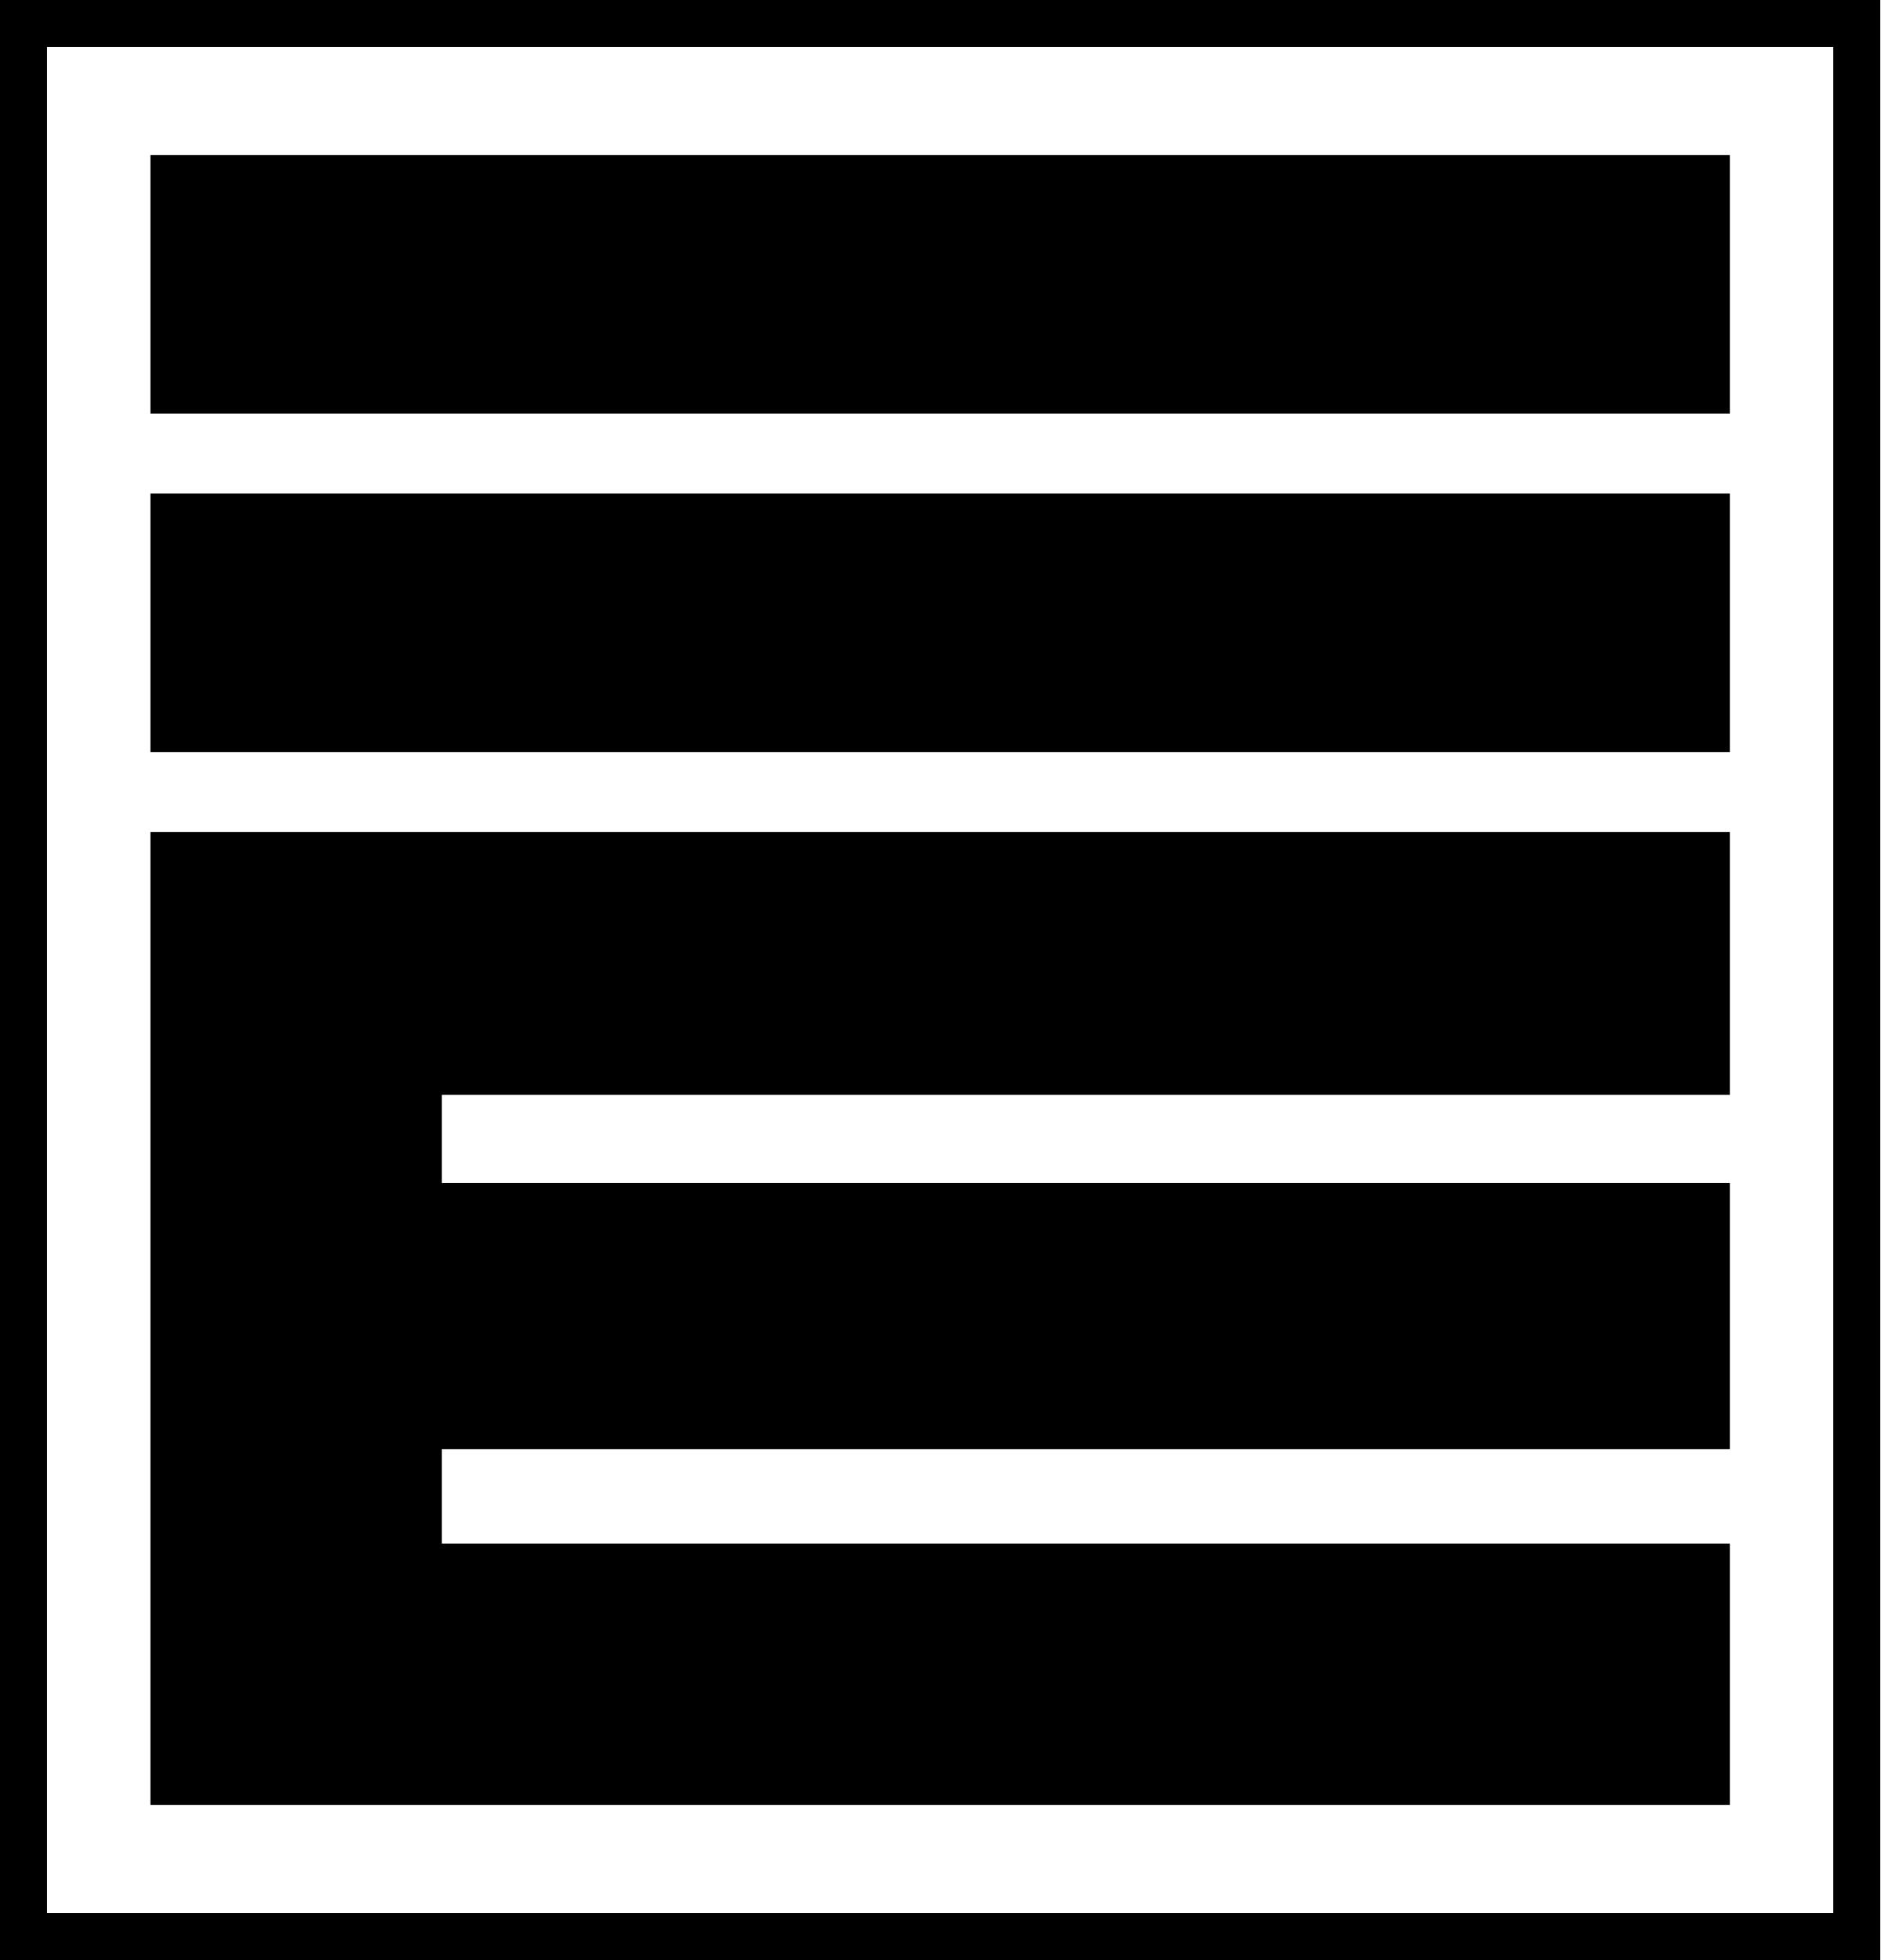
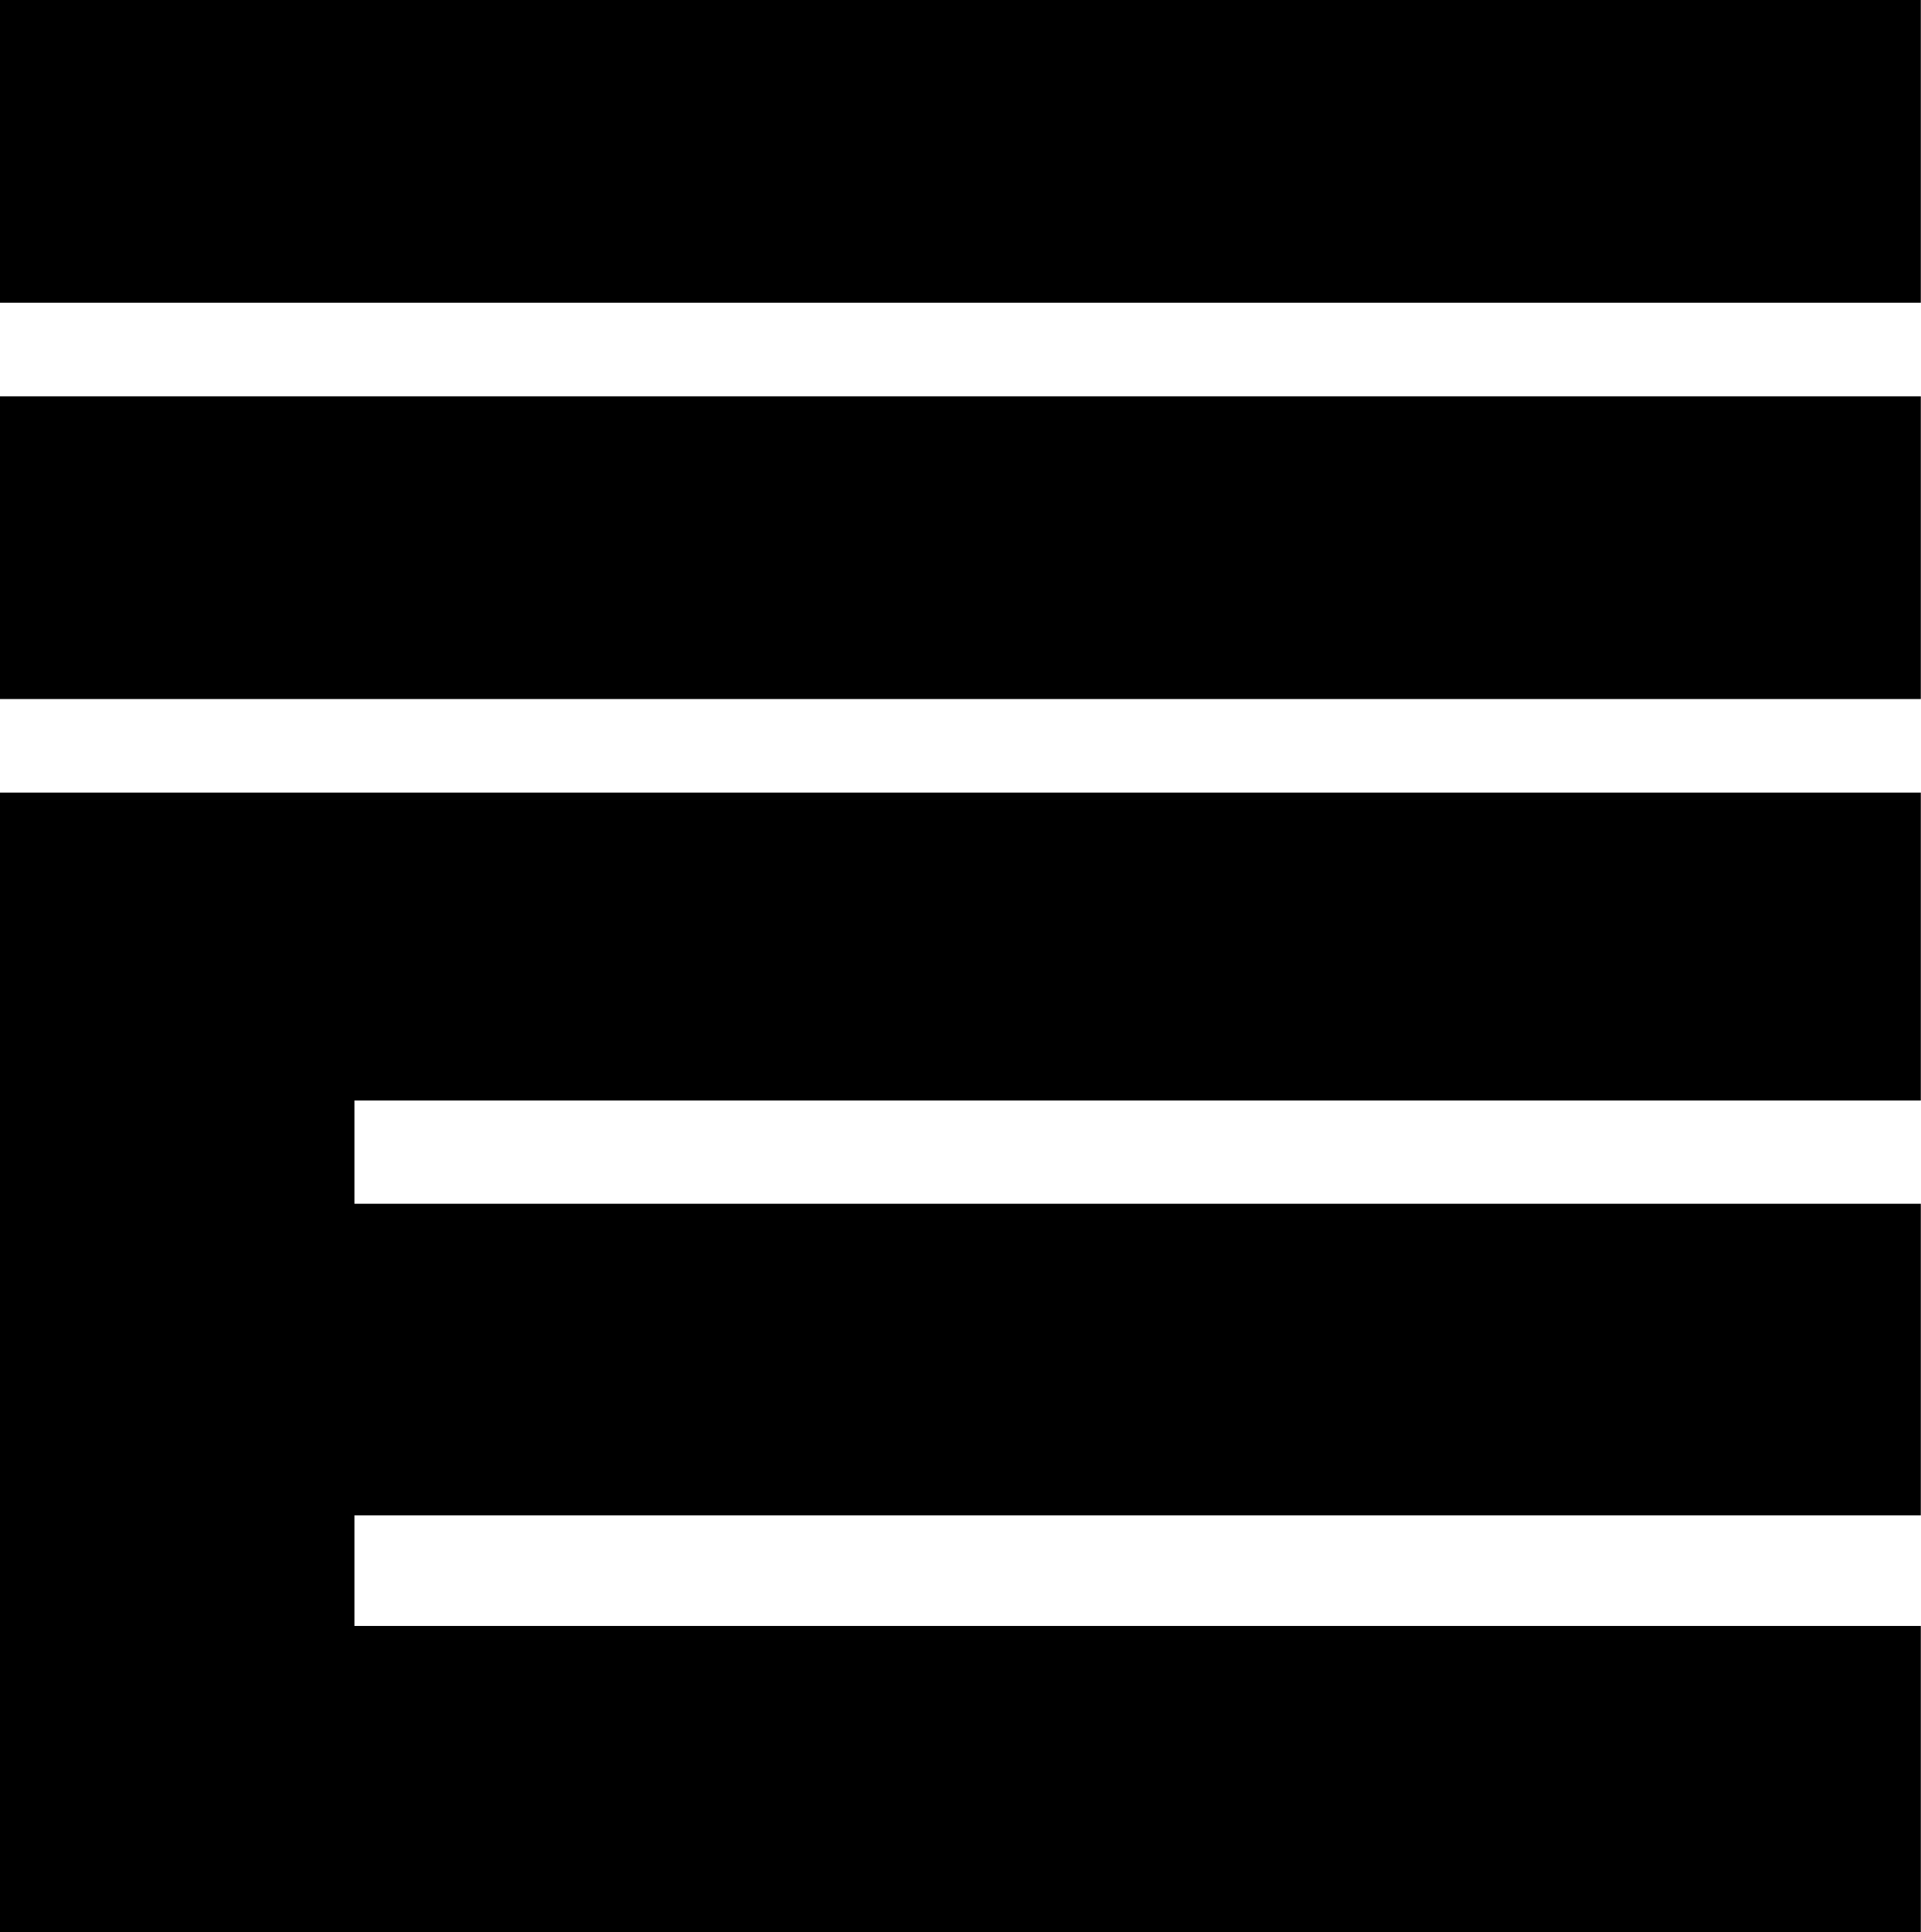
- <svg xmlns="http://www.w3.org/2000/svg" width="400" height="417" viewBox="0 0 400 417" fill="none">
-   <path d="M400 417H0V0H400V417ZM10 407H390V10H10V407ZM368 232.937H94V251.694H368V308.301H94V328.398H368V384H32V177H368V232.937ZM368 160H32V105H368V160ZM368 88H32V33H368V88Z" fill="black" />
+ <svg xmlns="http://www.w3.org/2000/svg" width="349" height="351" viewBox="0 0 349 351" fill="none">
+   <path d="M349 199.937H64.398V218.694H349V275.301H64.398V295.398H349V351H0V144H349V199.937ZM349 127H0V72H349V127ZM349 55H0V0H349V55Z" fill="black" />
</svg>
